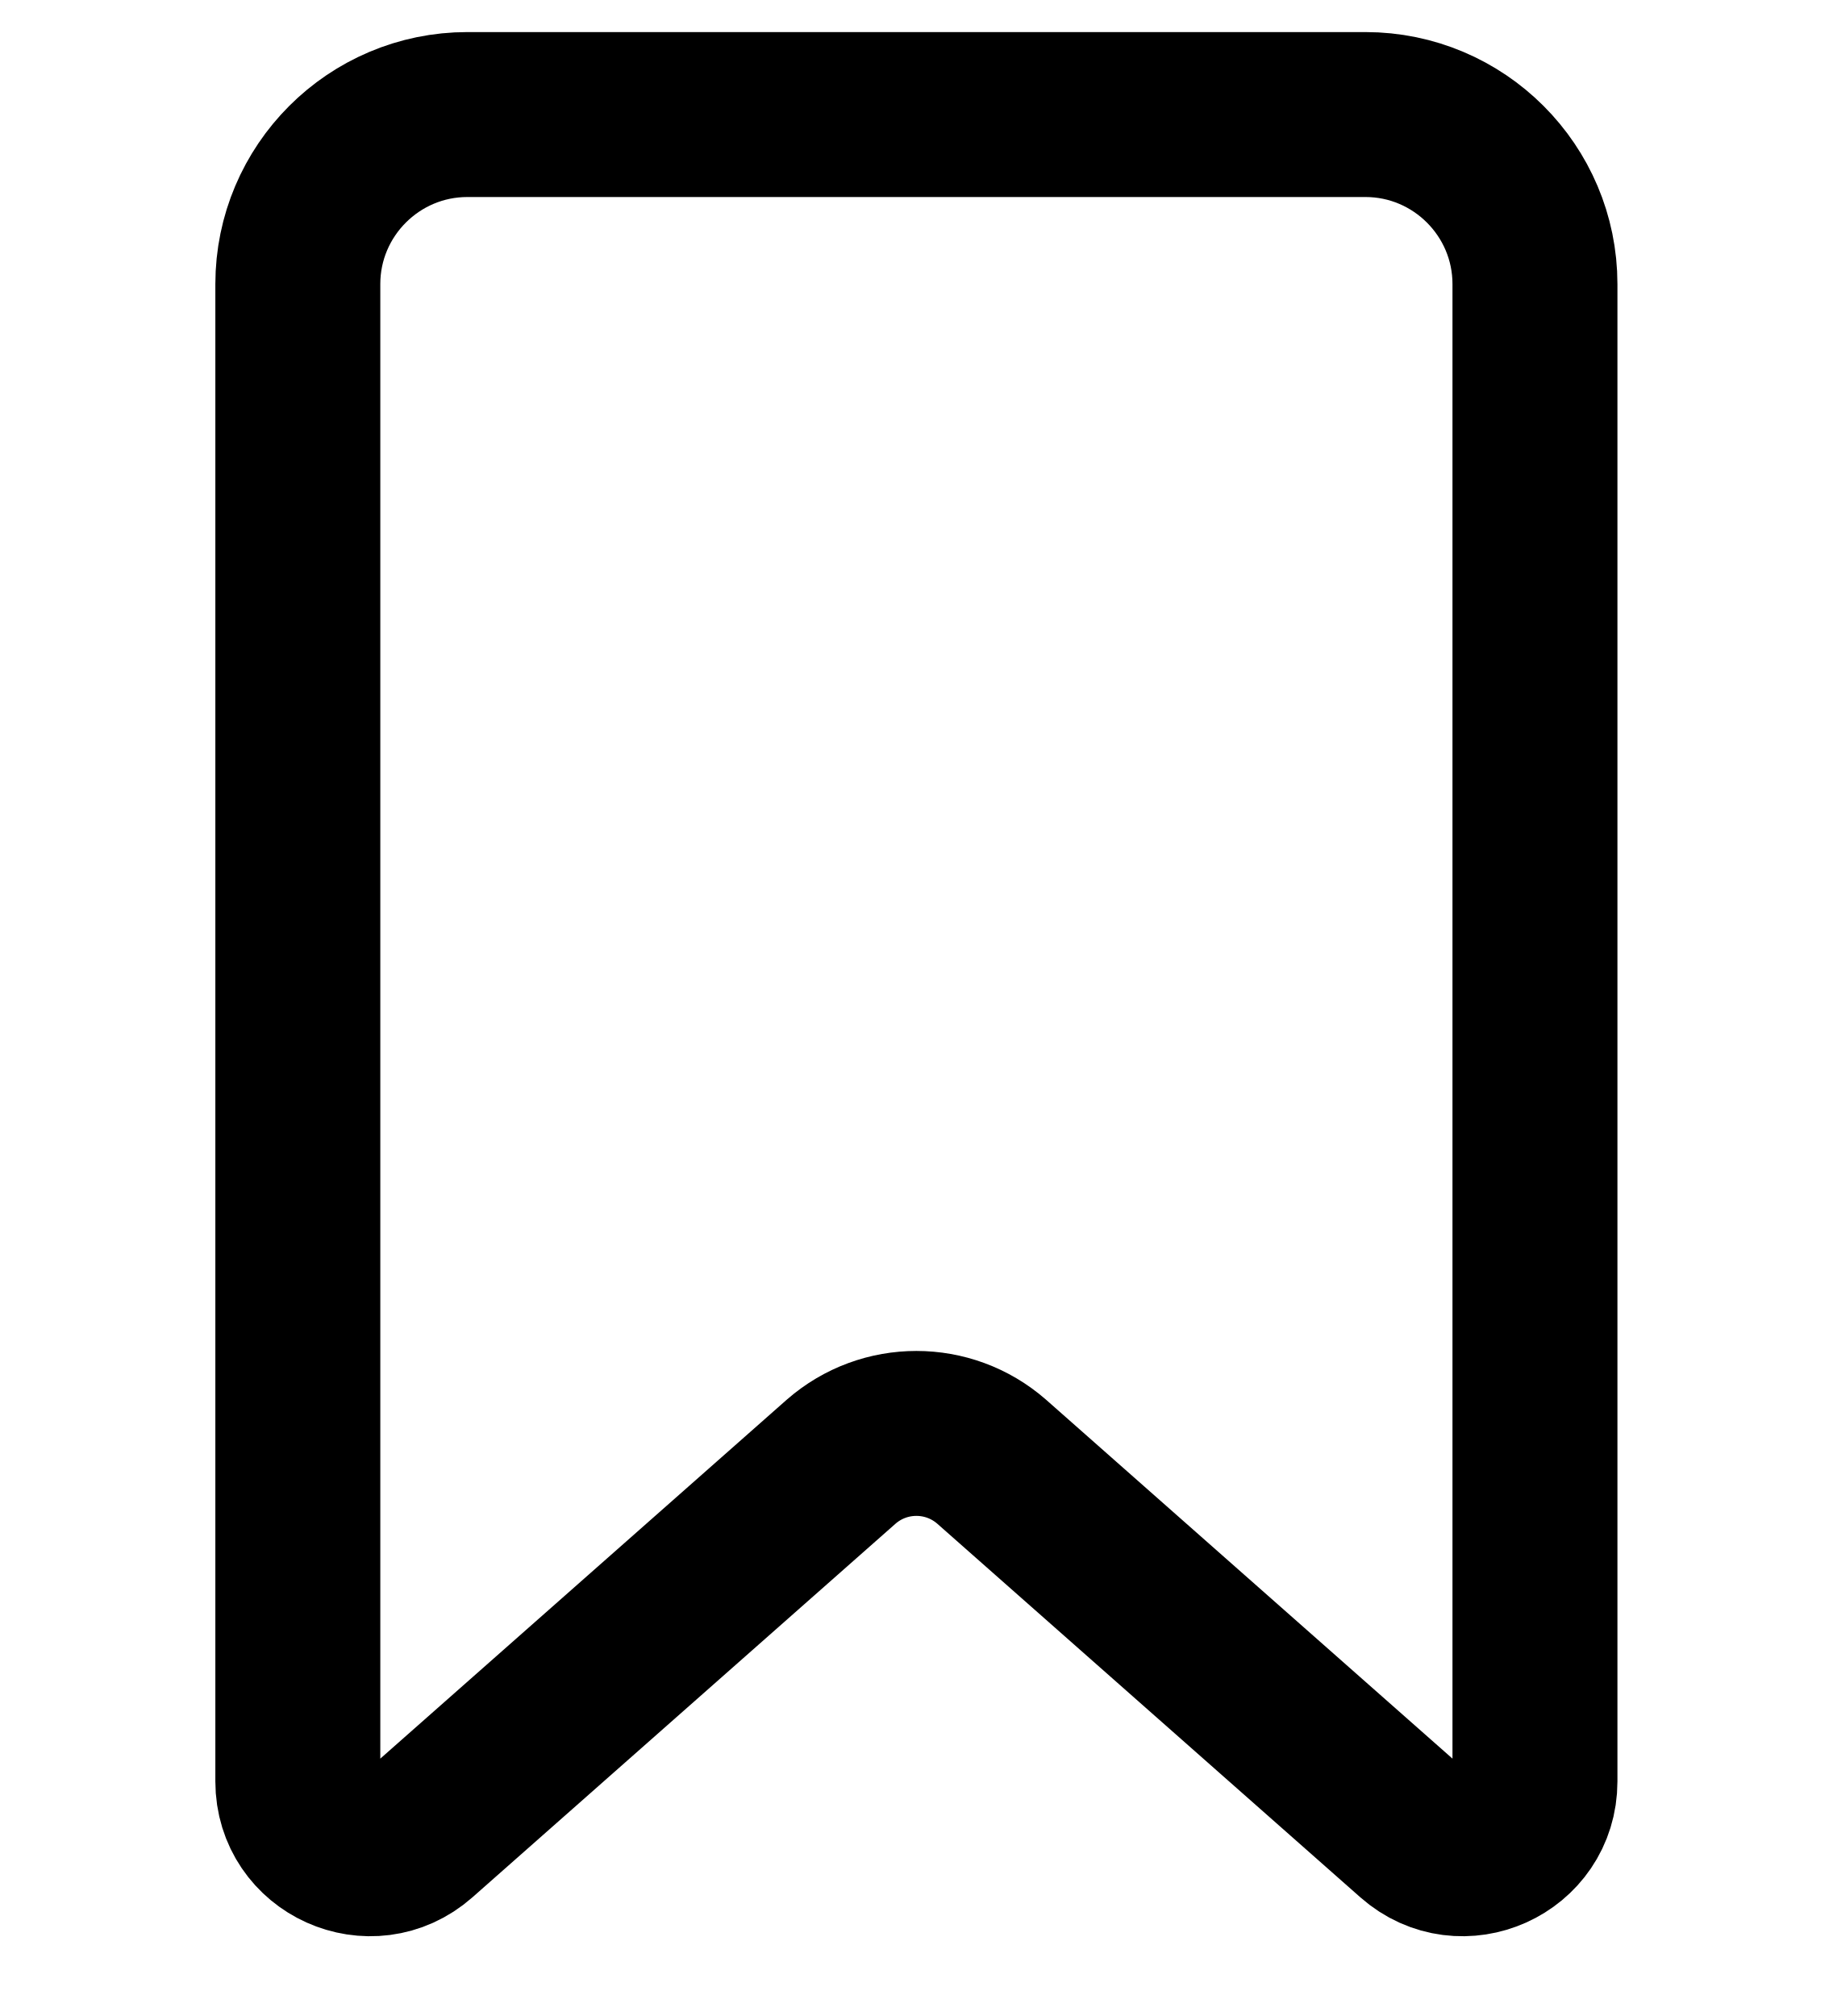
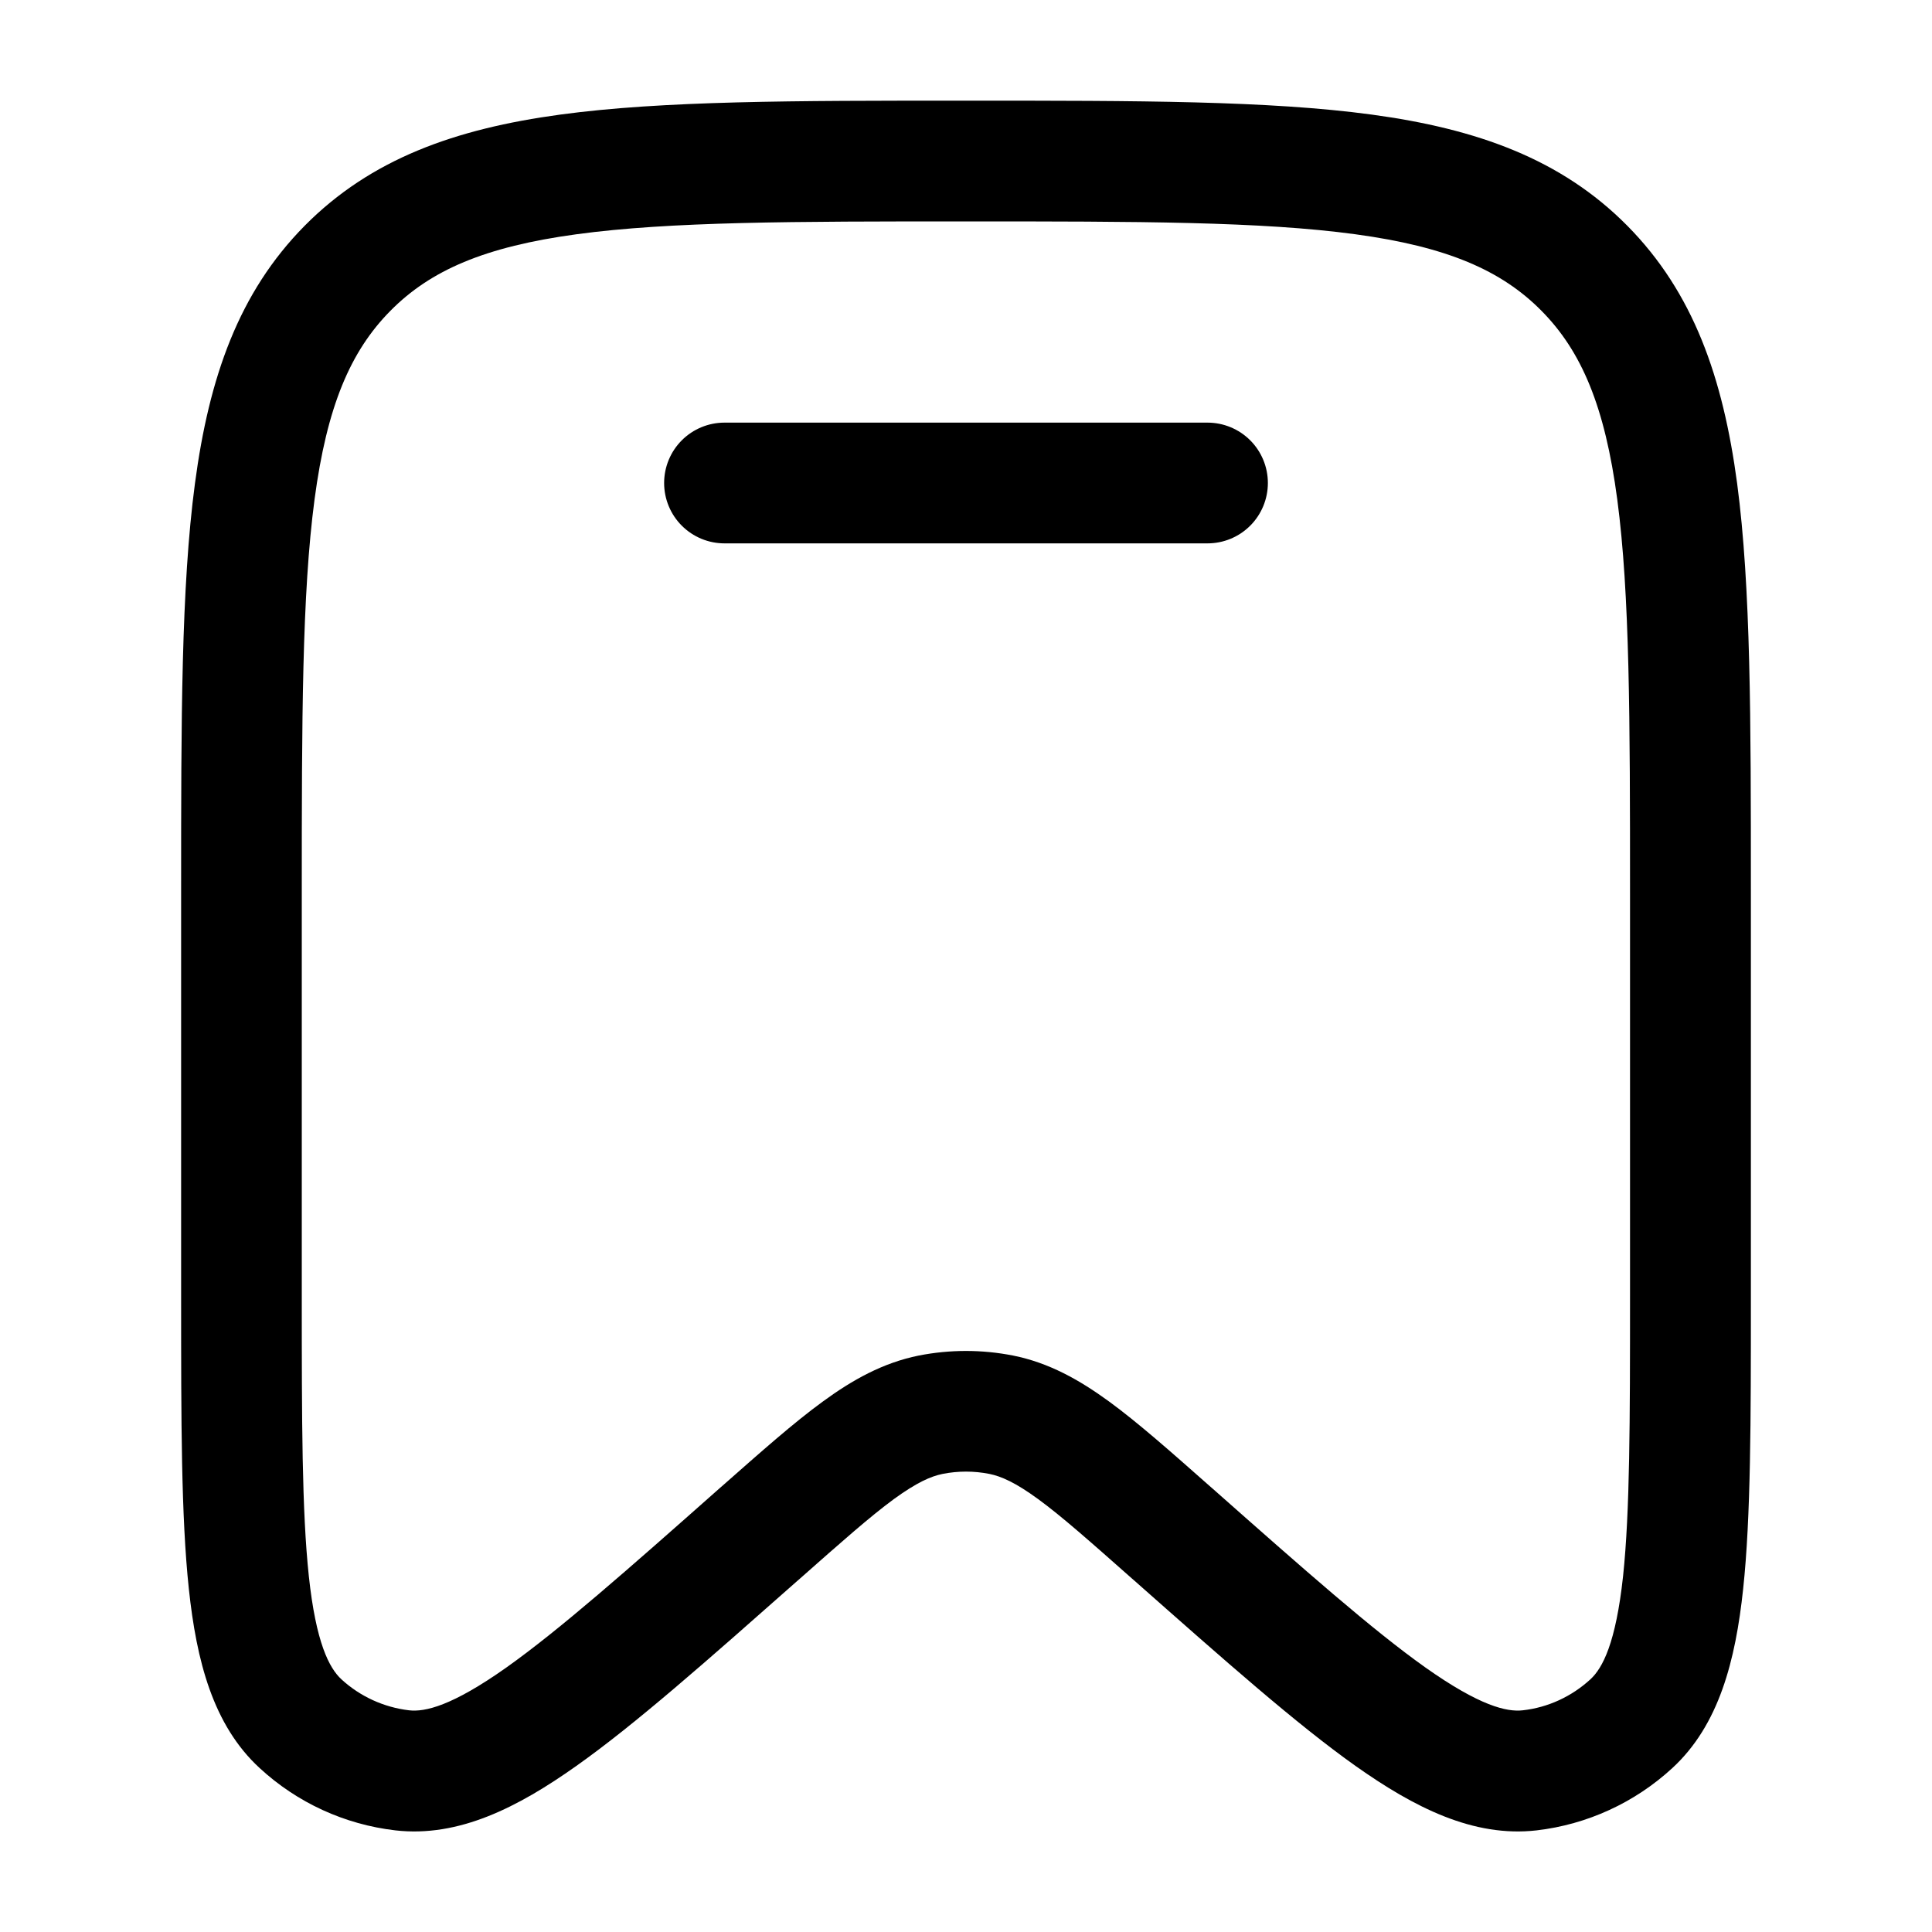
- <svg xmlns="http://www.w3.org/2000/svg" width="20" height="22" viewBox="0 0 20 22" fill="none">
-   <path d="M3.25 3.1C3.25 2.08 4.08 1.25 5.1 1.25H14.9C15.92 1.25 16.75 2.08 16.75 3.1V19.44C16.75 20.12 15.95 20.48 15.44 20.03L10.82 15.95C10.35 15.54 9.65 15.54 9.18 15.95L4.56 20.03C4.05 20.48 3.25 20.12 3.25 19.44V3.1Z" stroke="currentColor" stroke-width="1.8" stroke-linejoin="round" />
+ <svg xmlns="http://www.w3.org/2000/svg" width="20" height="20" viewBox="0 0 20 20" fill="none">
+   <path d="M7.5 4.375C7.334 4.375 7.175 4.441 7.058 4.558C6.941 4.675 6.875 4.834 6.875 5C6.875 5.166 6.941 5.325 7.058 5.442C7.175 5.559 7.334 5.625 7.5 5.625H12.5C12.666 5.625 12.825 5.559 12.942 5.442C13.059 5.325 13.125 5.166 13.125 5C13.125 4.834 13.059 4.675 12.942 4.558C12.825 4.441 12.666 4.375 12.5 4.375H7.5Z" fill="currentColor" />
+   <path fill-rule="evenodd" clip-rule="evenodd" d="M9.953 1.042C8.225 1.042 6.864 1.042 5.801 1.186C4.709 1.334 3.838 1.646 3.154 2.337C2.471 3.028 2.164 3.906 2.018 5.006C1.875 6.08 1.875 7.454 1.875 9.201V13.449C1.875 14.706 1.875 15.7 1.955 16.449C2.034 17.189 2.203 17.857 2.688 18.303C3.077 18.662 3.568 18.887 4.093 18.948C4.749 19.023 5.362 18.709 5.966 18.281C6.577 17.849 7.317 17.193 8.252 16.367L8.283 16.34C8.716 15.957 9.009 15.698 9.254 15.518C9.491 15.346 9.635 15.283 9.757 15.258C9.917 15.226 10.083 15.226 10.243 15.258C10.365 15.283 10.51 15.346 10.746 15.518C10.991 15.697 11.284 15.957 11.717 16.34L11.748 16.367C12.682 17.193 13.423 17.849 14.034 18.282C14.638 18.709 15.251 19.023 15.907 18.948C16.431 18.887 16.923 18.661 17.312 18.303C17.796 17.857 17.966 17.189 18.045 16.449C18.125 15.7 18.125 14.706 18.125 13.449V9.201C18.125 7.454 18.125 6.079 17.983 5.006C17.836 3.906 17.529 3.028 16.846 2.337C16.162 1.646 15.291 1.334 14.199 1.186C13.136 1.042 11.775 1.042 10.047 1.042H9.953ZM4.042 3.217C4.456 2.798 5.018 2.554 5.968 2.425C6.938 2.293 8.213 2.292 9.999 2.292C11.785 2.292 13.061 2.293 14.03 2.425C14.98 2.554 15.543 2.798 15.957 3.217C16.372 3.636 16.614 4.207 16.742 5.171C16.872 6.152 16.874 7.443 16.874 9.248V13.409C16.874 14.714 16.873 15.643 16.802 16.316C16.727 17.008 16.591 17.267 16.464 17.384C16.269 17.563 16.024 17.676 15.764 17.705C15.598 17.724 15.319 17.66 14.756 17.262C14.207 16.872 13.517 16.263 12.545 15.403L12.523 15.384C12.117 15.025 11.78 14.727 11.482 14.509C11.172 14.283 10.858 14.107 10.489 14.033C10.166 13.969 9.833 13.969 9.509 14.033C9.14 14.108 8.826 14.283 8.516 14.51C8.218 14.727 7.882 15.025 7.475 15.384L7.453 15.403C6.482 16.263 5.791 16.872 5.242 17.262C4.679 17.66 4.401 17.724 4.234 17.705C3.973 17.674 3.728 17.562 3.534 17.384C3.408 17.267 3.271 17.008 3.197 16.316C3.125 15.642 3.124 14.714 3.124 13.409V9.248C3.124 7.443 3.126 6.152 3.256 5.171C3.384 4.207 3.627 3.636 4.042 3.217Z" fill="currentColor" />
</svg>
